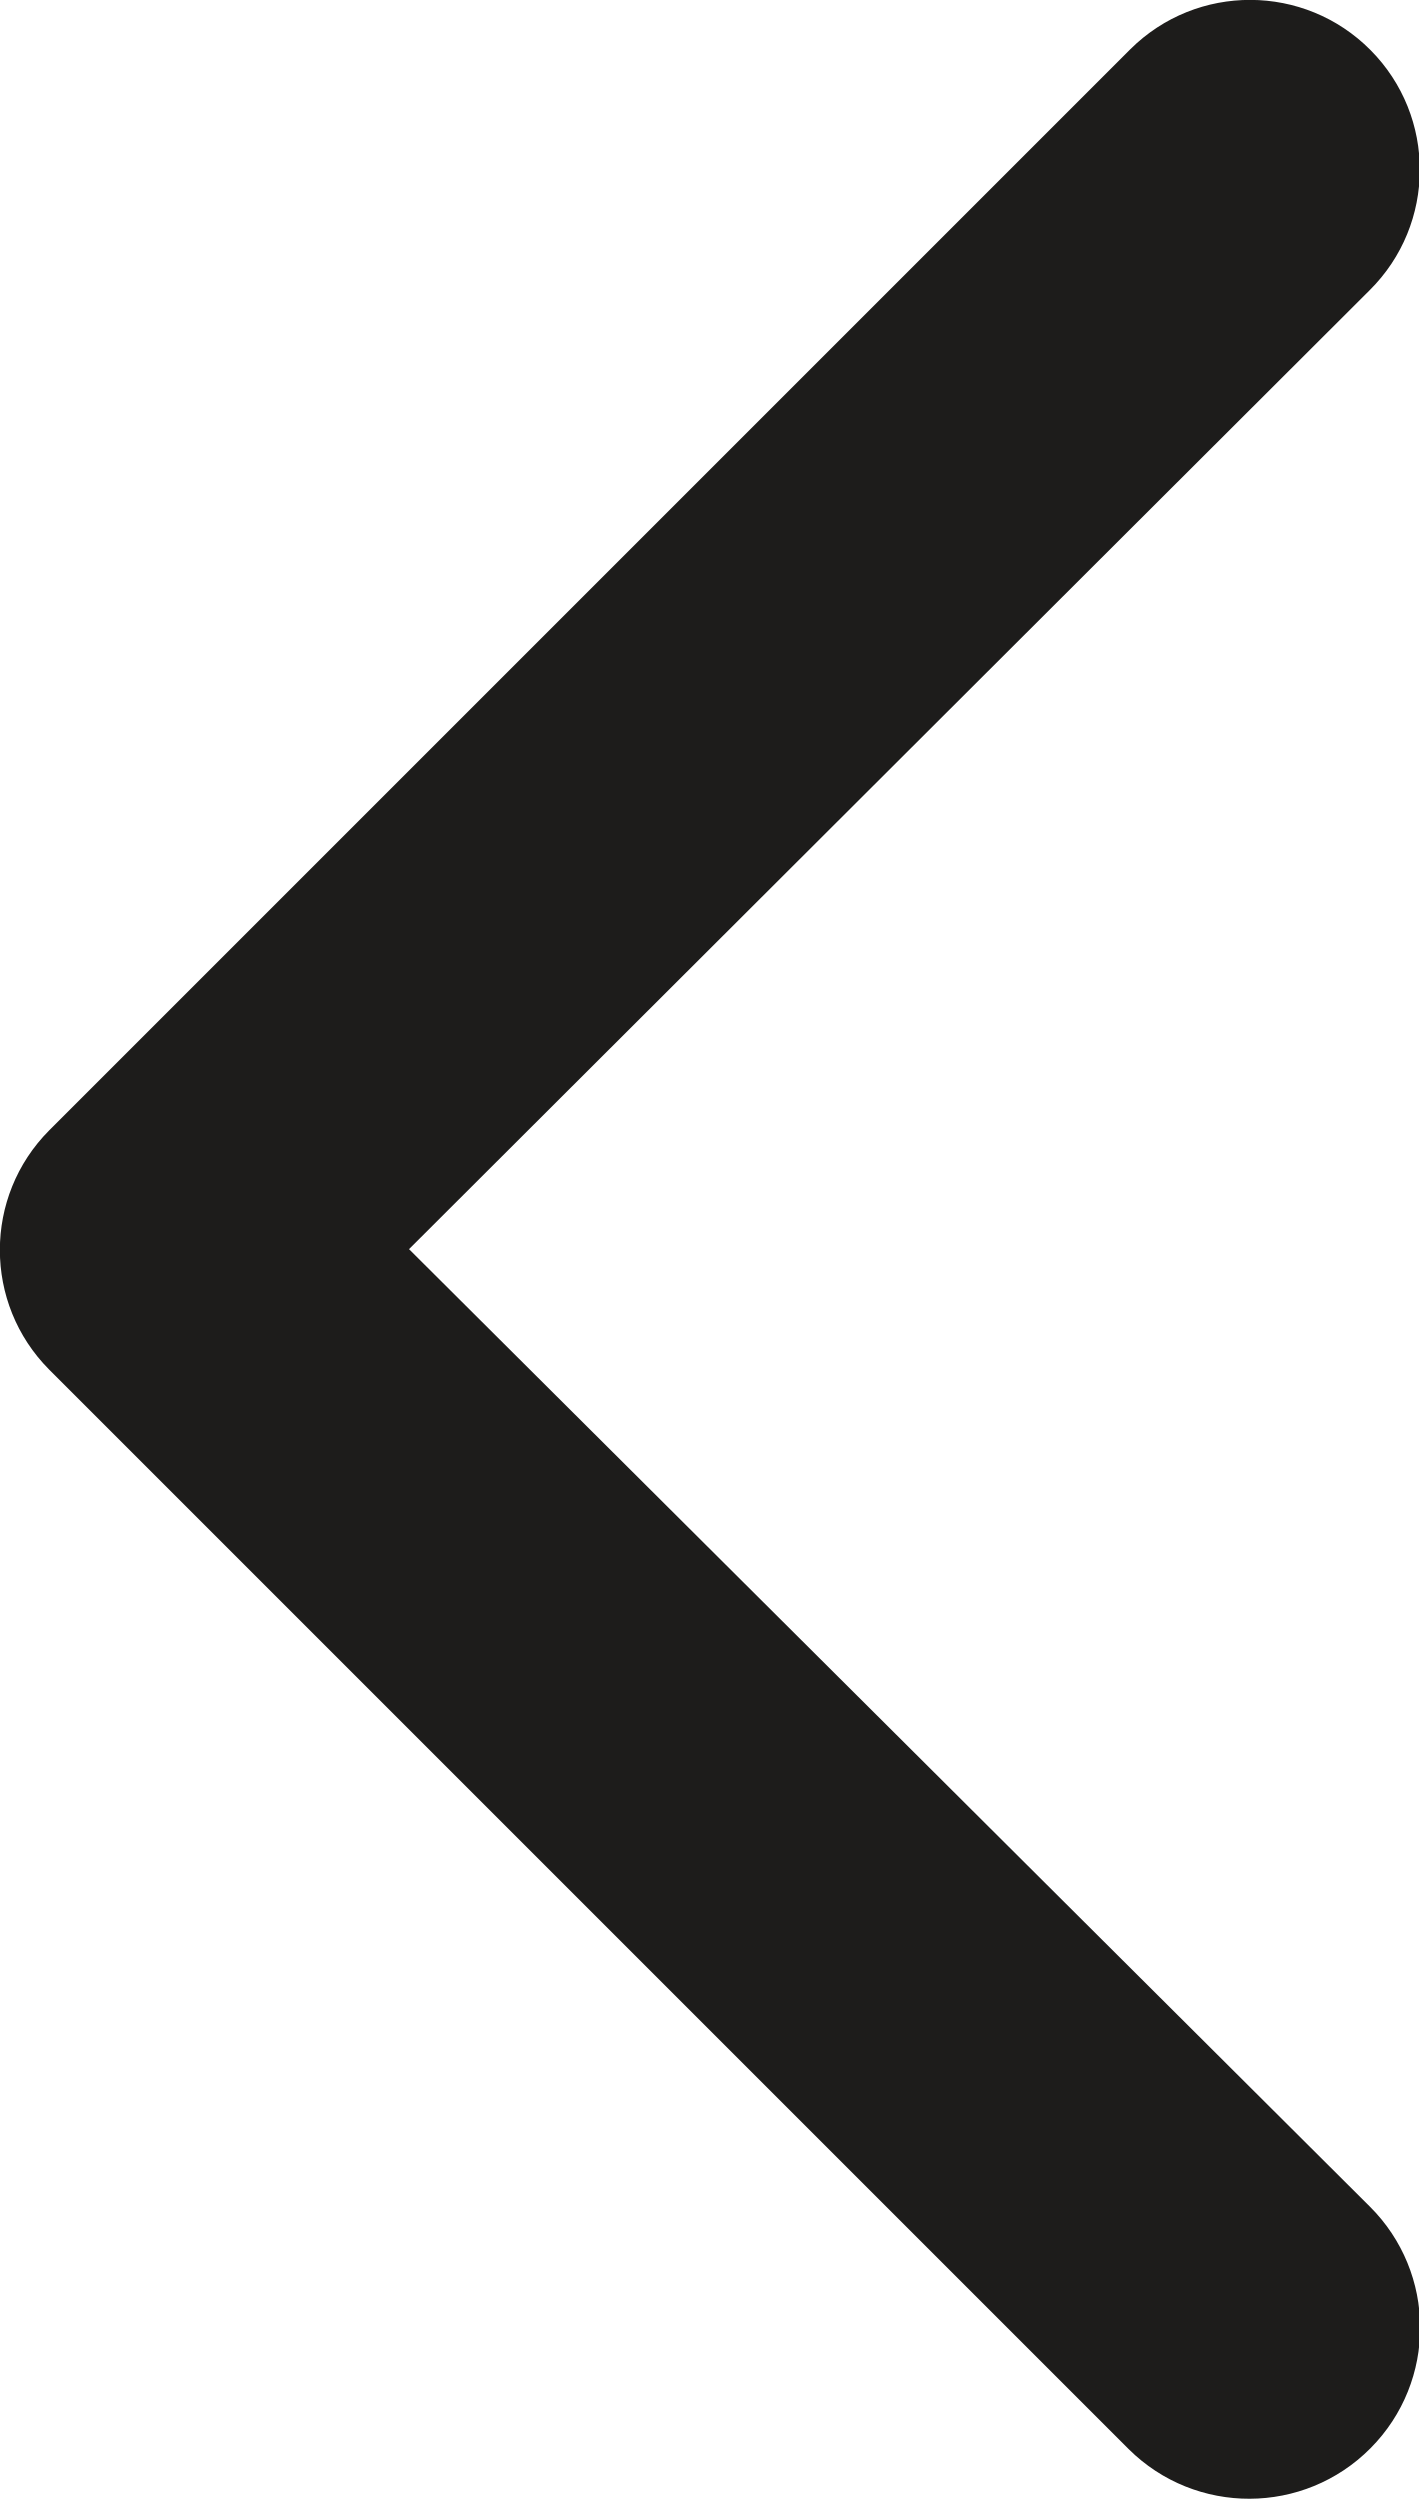
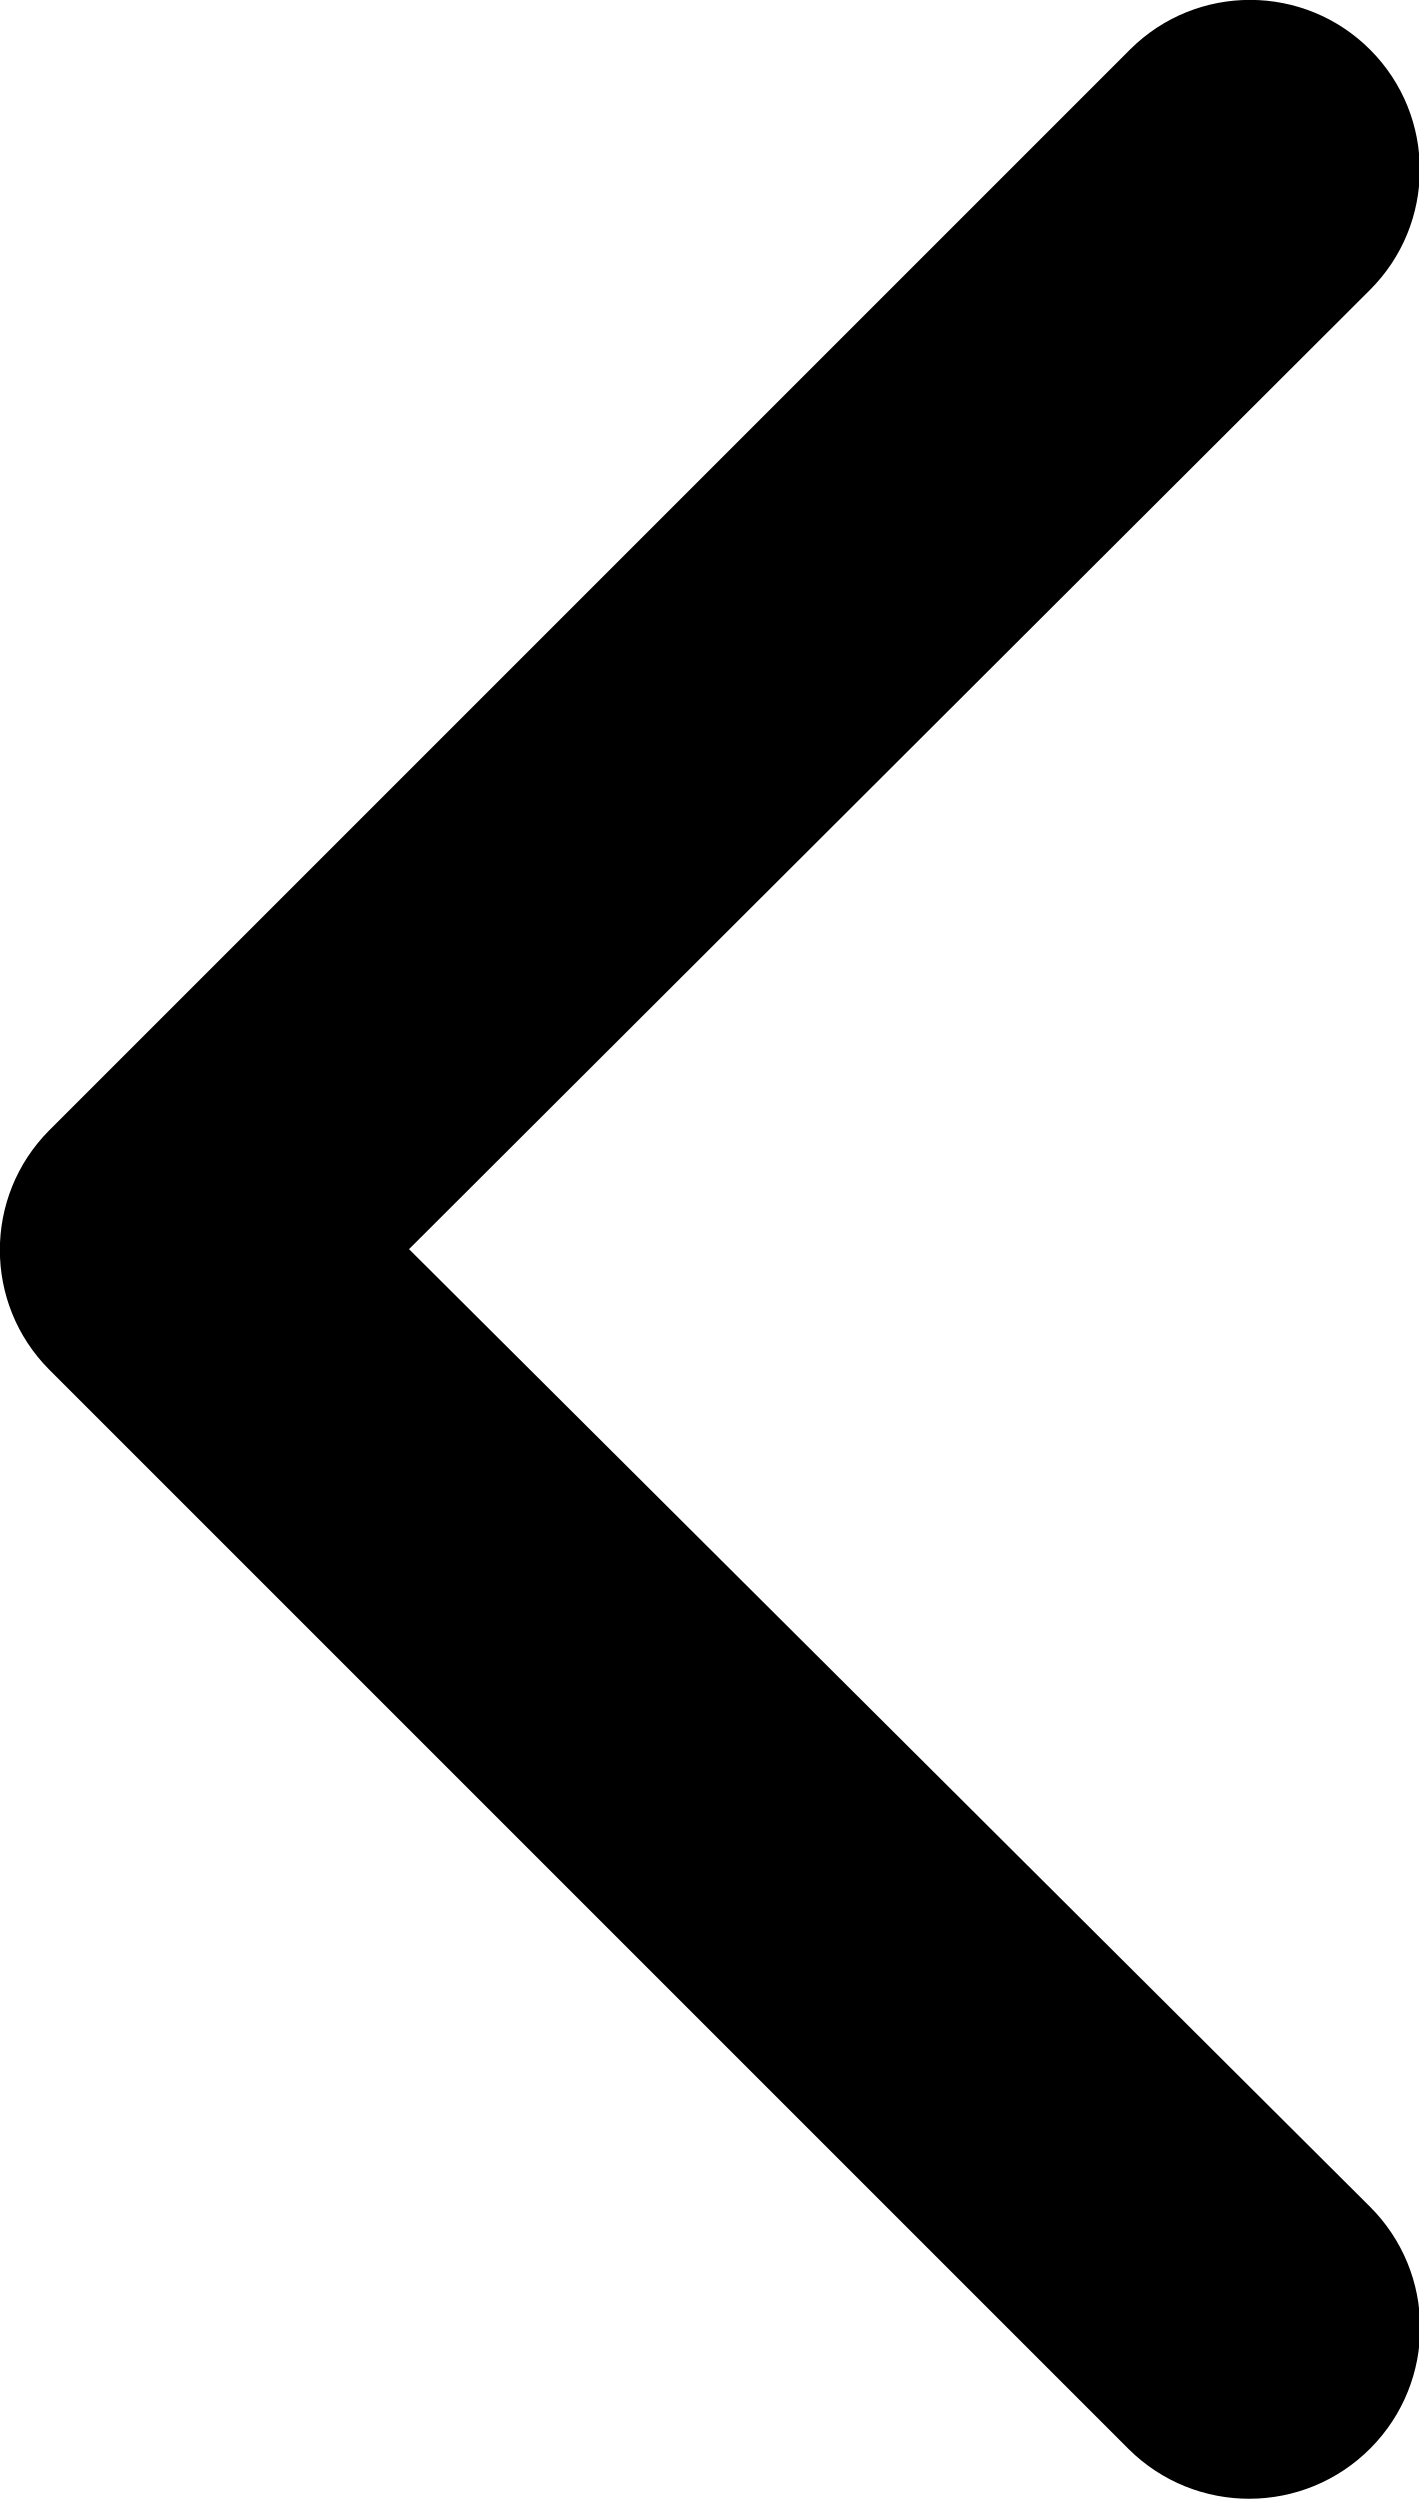
<svg xmlns="http://www.w3.org/2000/svg" width="8.36" height="14.73" viewBox="0 0 8.36 14.73">
-   <path fill="#1d1c1b" d="M2.41 7.36l5.66-5.65A1 1 0 0 0 6.66.29L.29 6.66a1 1 0 0 0 0 1.41l6.36 6.36A1 1 0 0 0 8.07 13z" />
+   <path d="M2.41 7.36l5.66-5.65A1 1 0 0 0 6.66.29L.29 6.66a1 1 0 0 0 0 1.41l6.36 6.36A1 1 0 0 0 8.07 13z" />
</svg>
